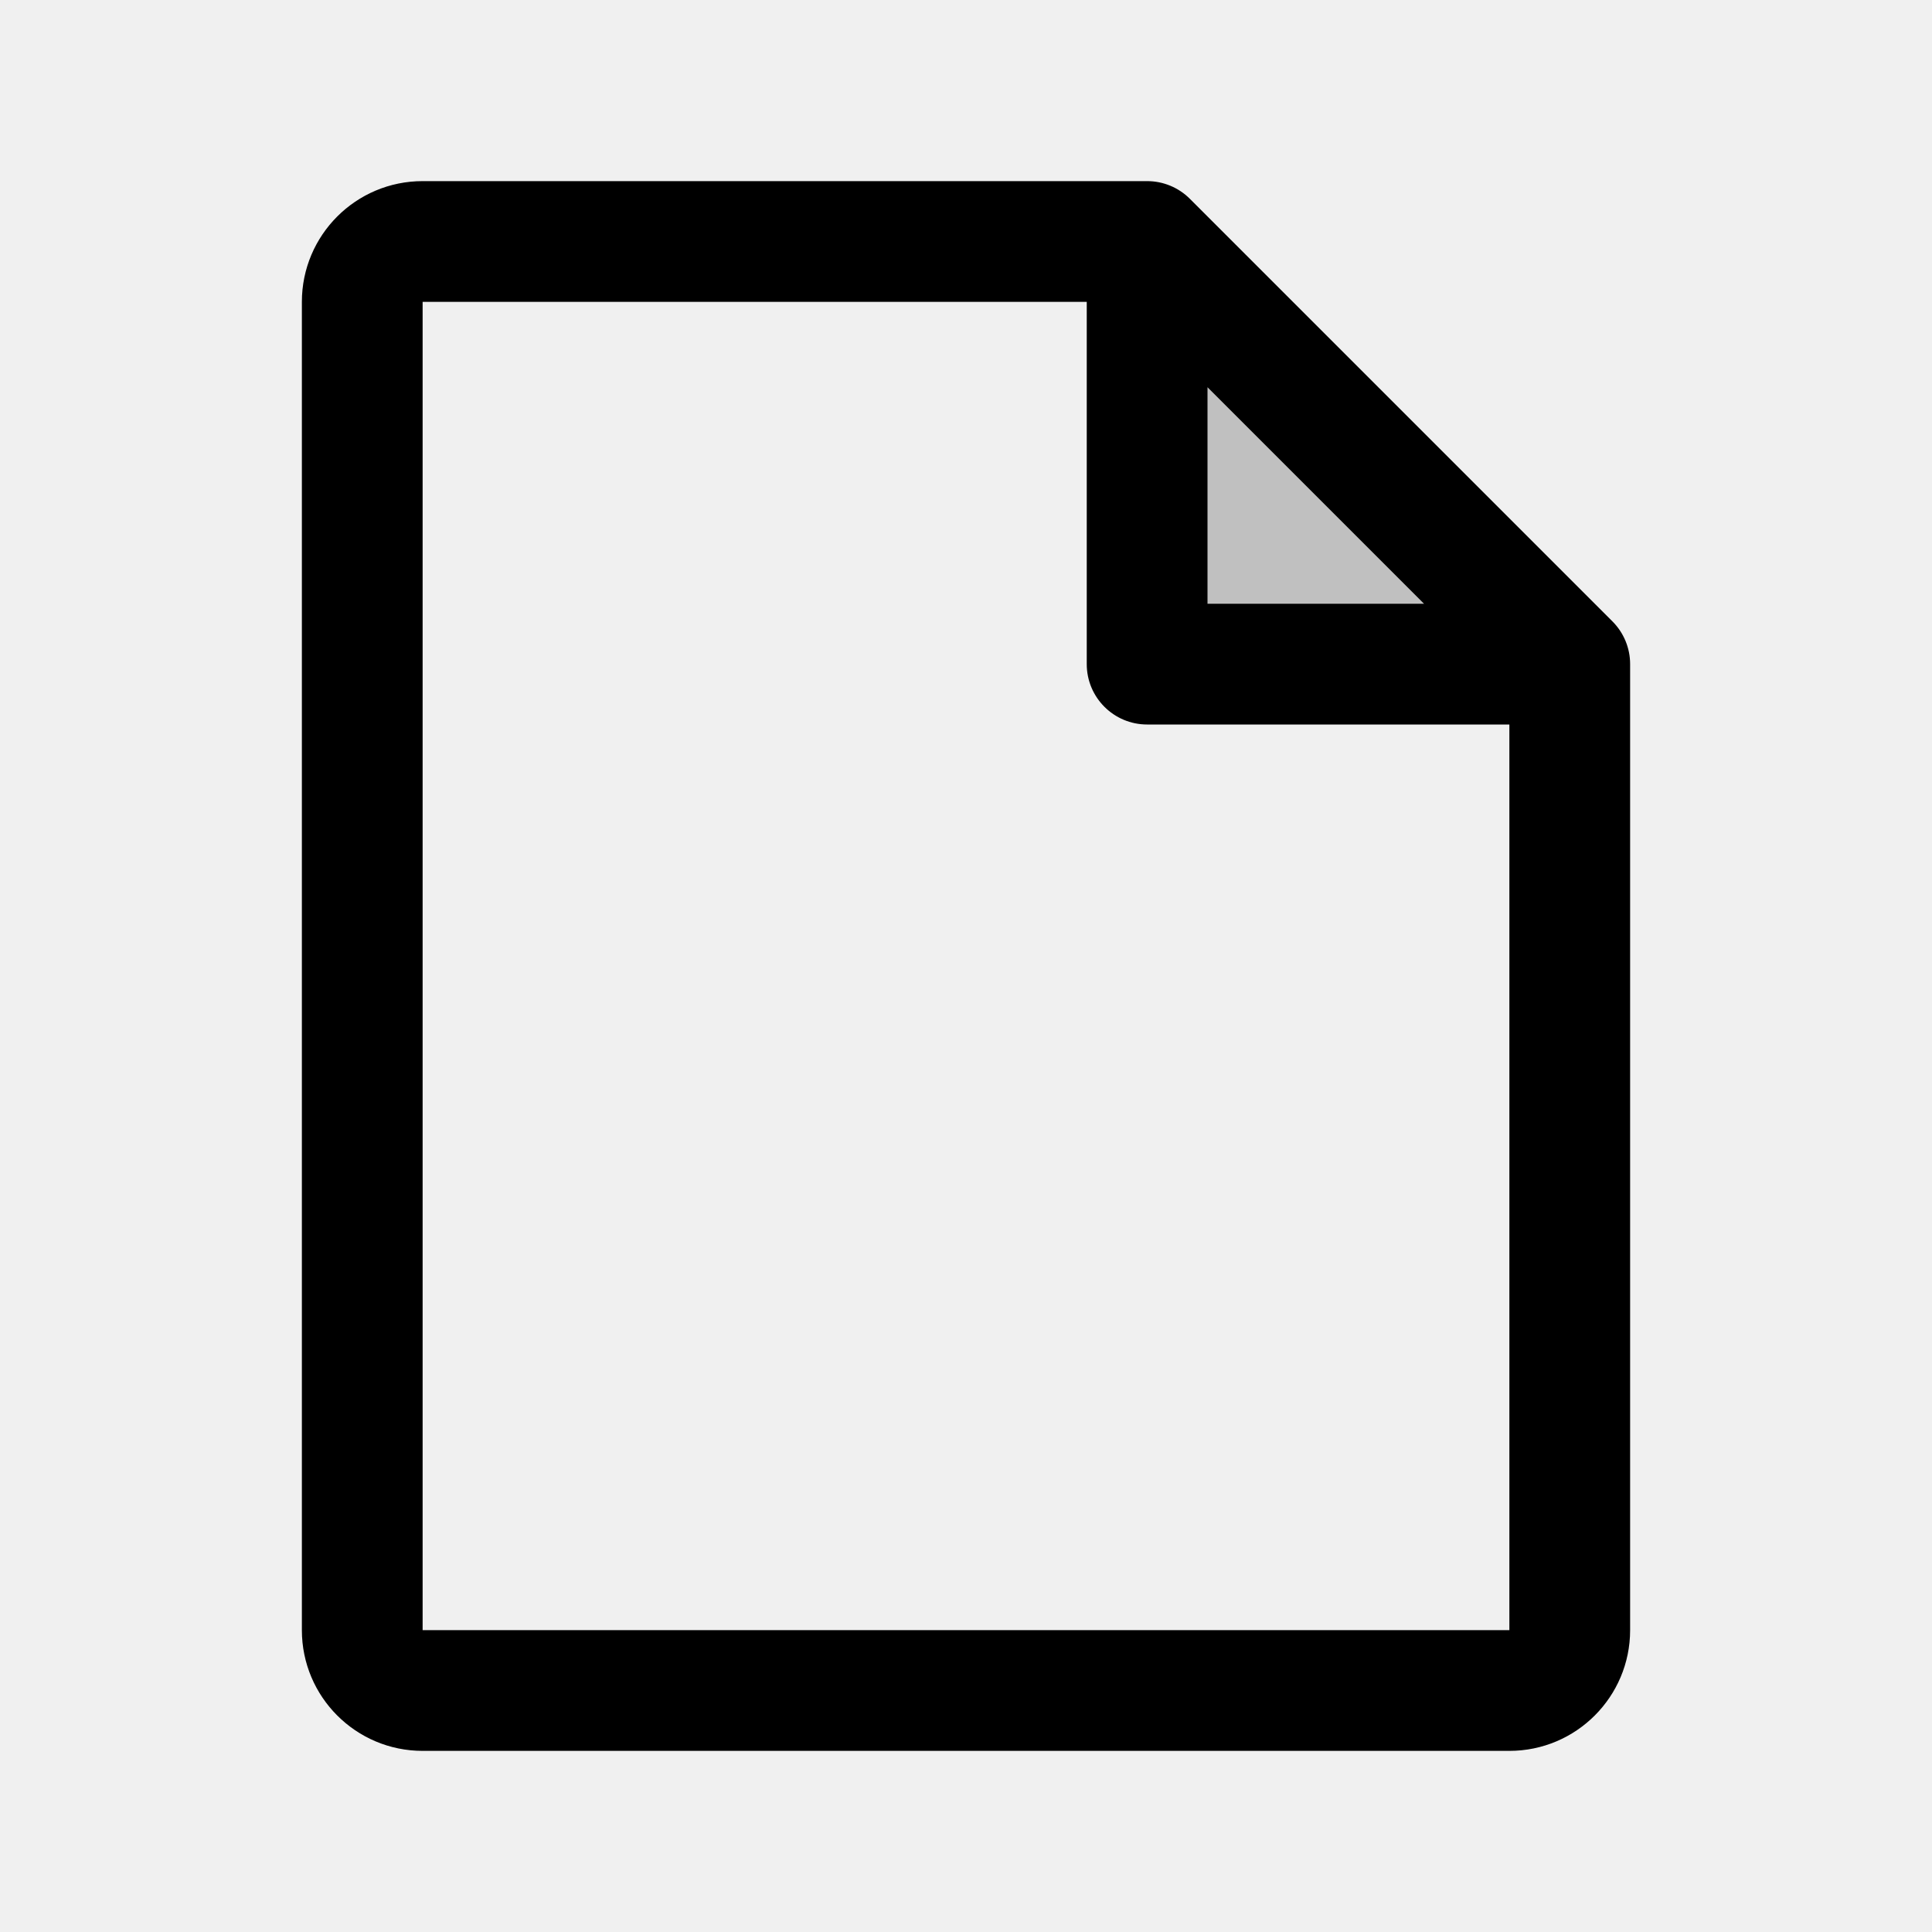
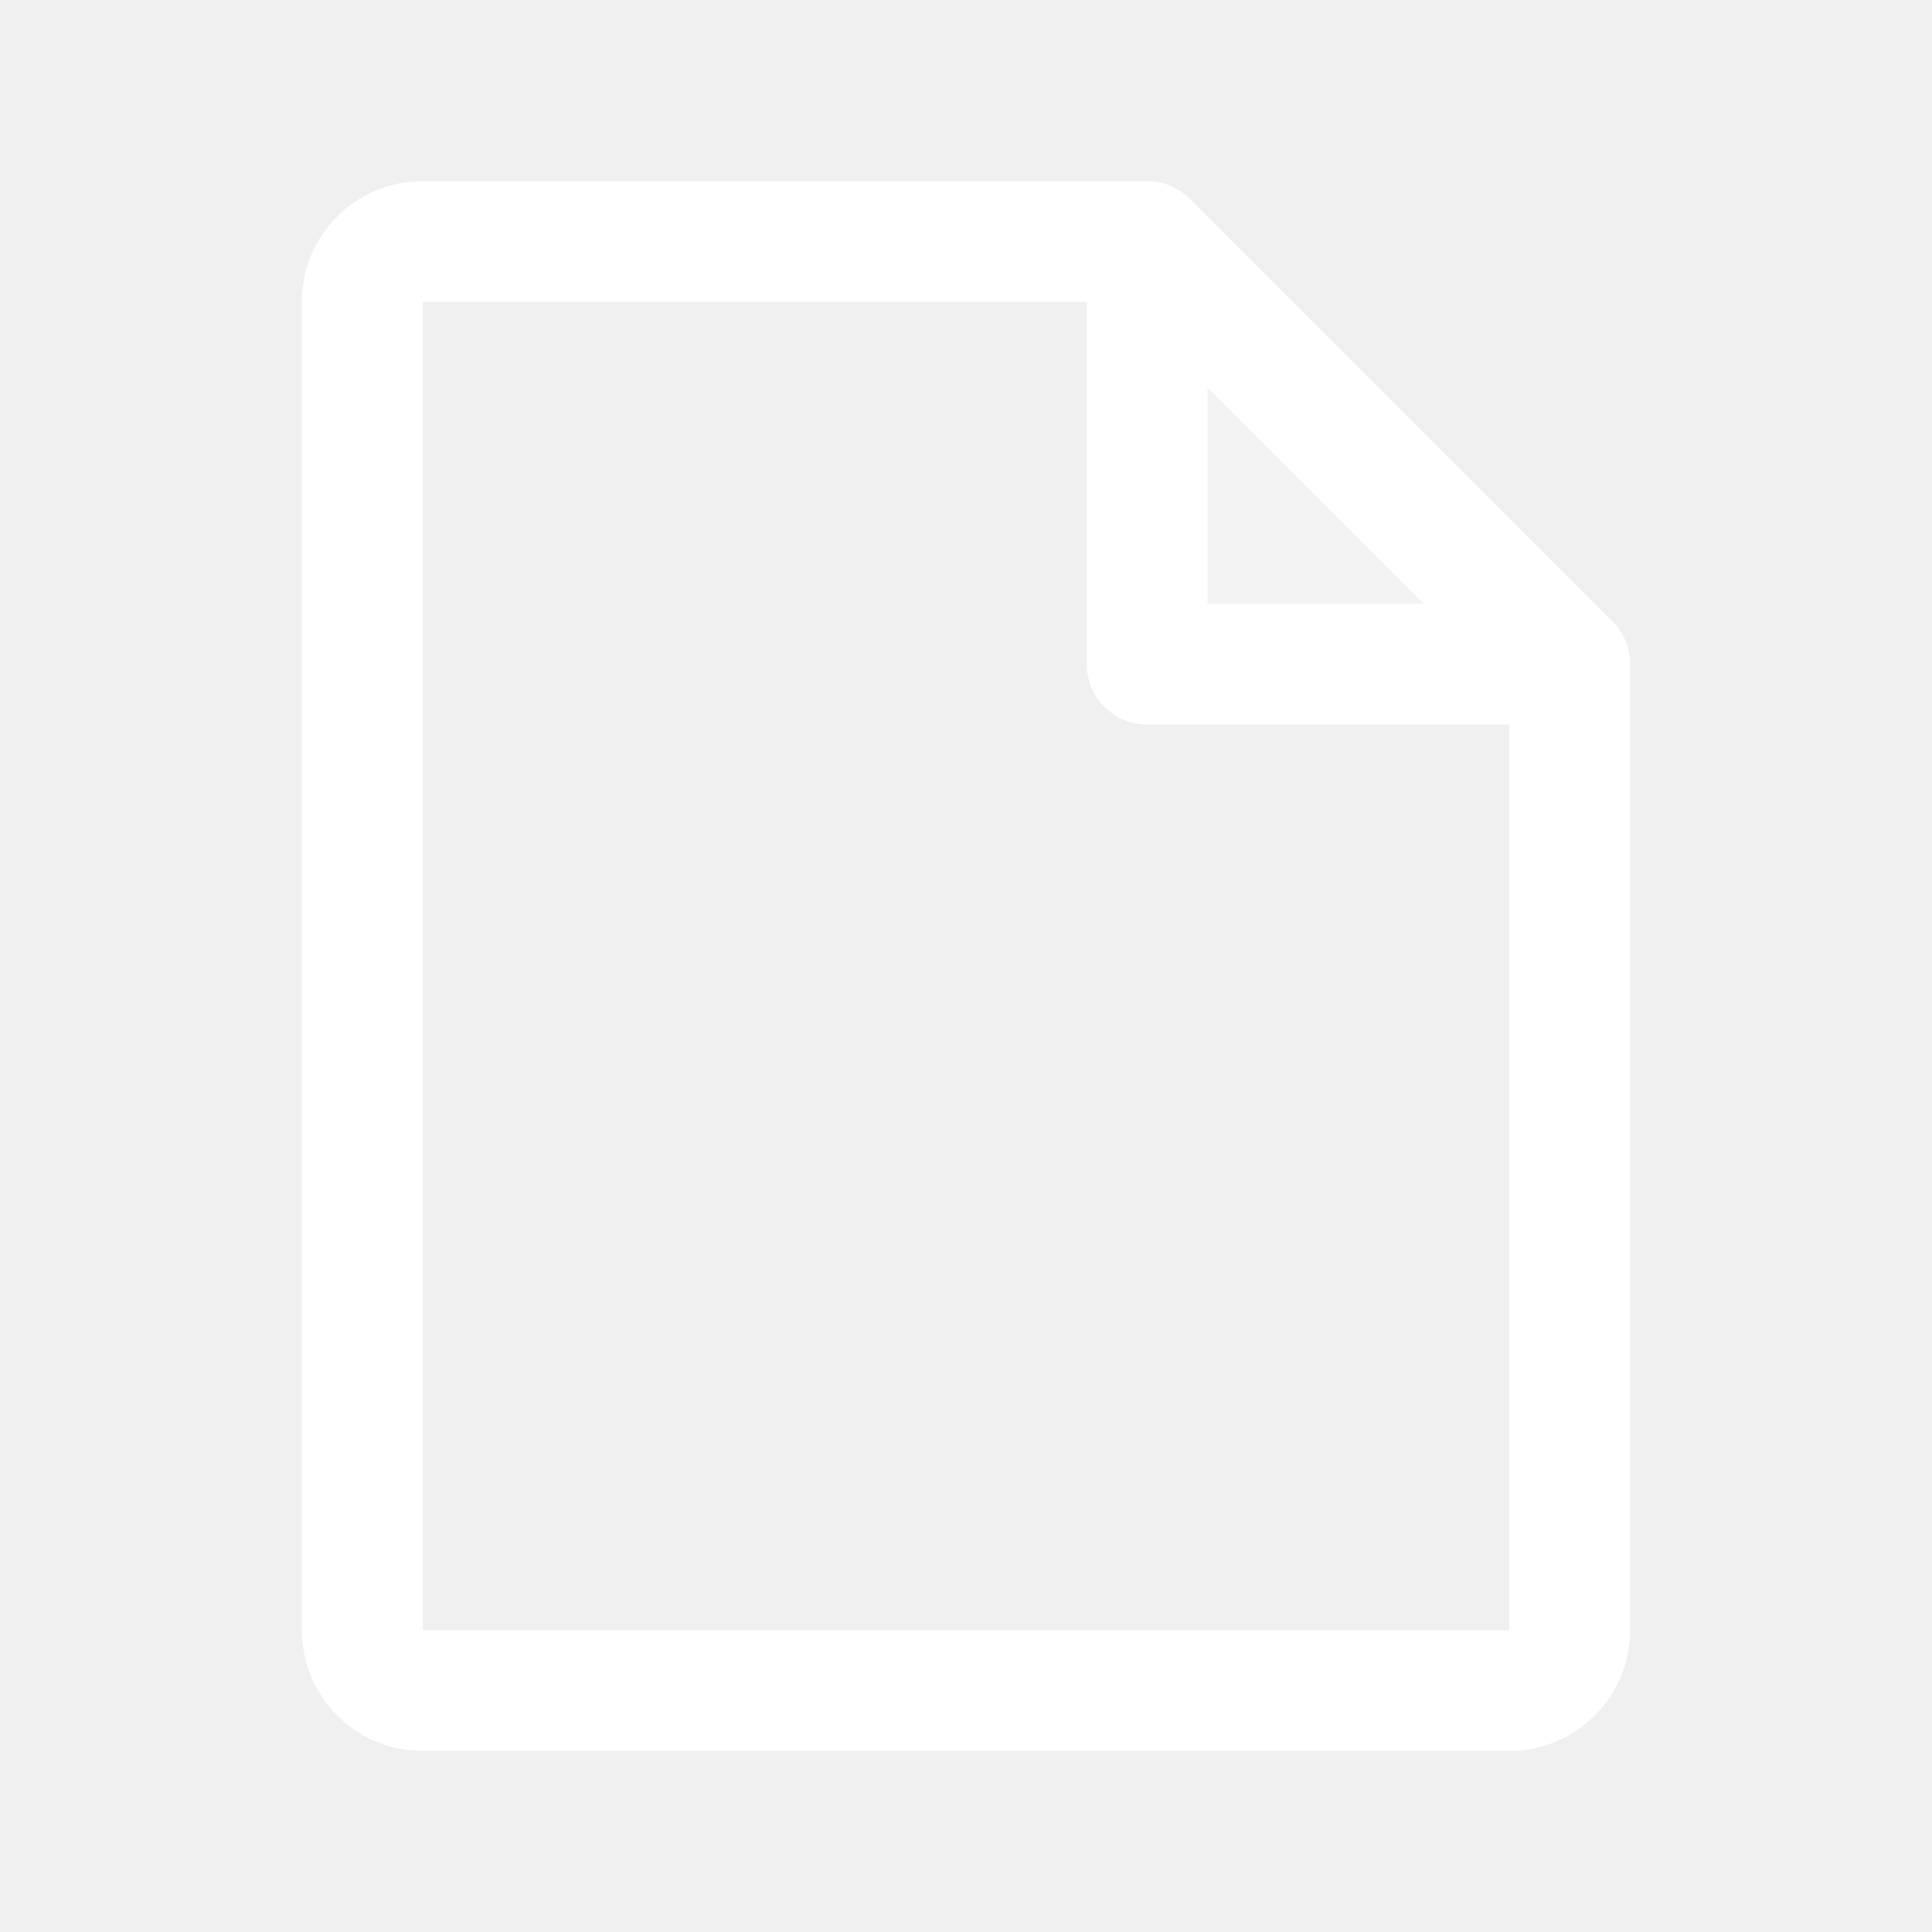
- <svg xmlns="http://www.w3.org/2000/svg" width="256" height="256" viewBox="0 0 256 256" fill="#000">
+ <svg xmlns="http://www.w3.org/2000/svg" width="256" height="256" viewBox="0 0 256 256" fill="#fff">
  <path d="M208,88H152V32Z" opacity="0.2" />
  <path d="M213.66,82.34l-56-56A8,8,0,0,0,152,24H56A16,16,0,0,0,40,40V216a16,16,0,0,0,16,16H200a16,16,0,0,0,16-16V88A8,8,0,0,0,213.66,82.34ZM160,51.31,188.69,80H160ZM200,216H56V40h88V88a8,8,0,0,0,8,8h48V216Z" />
</svg>
